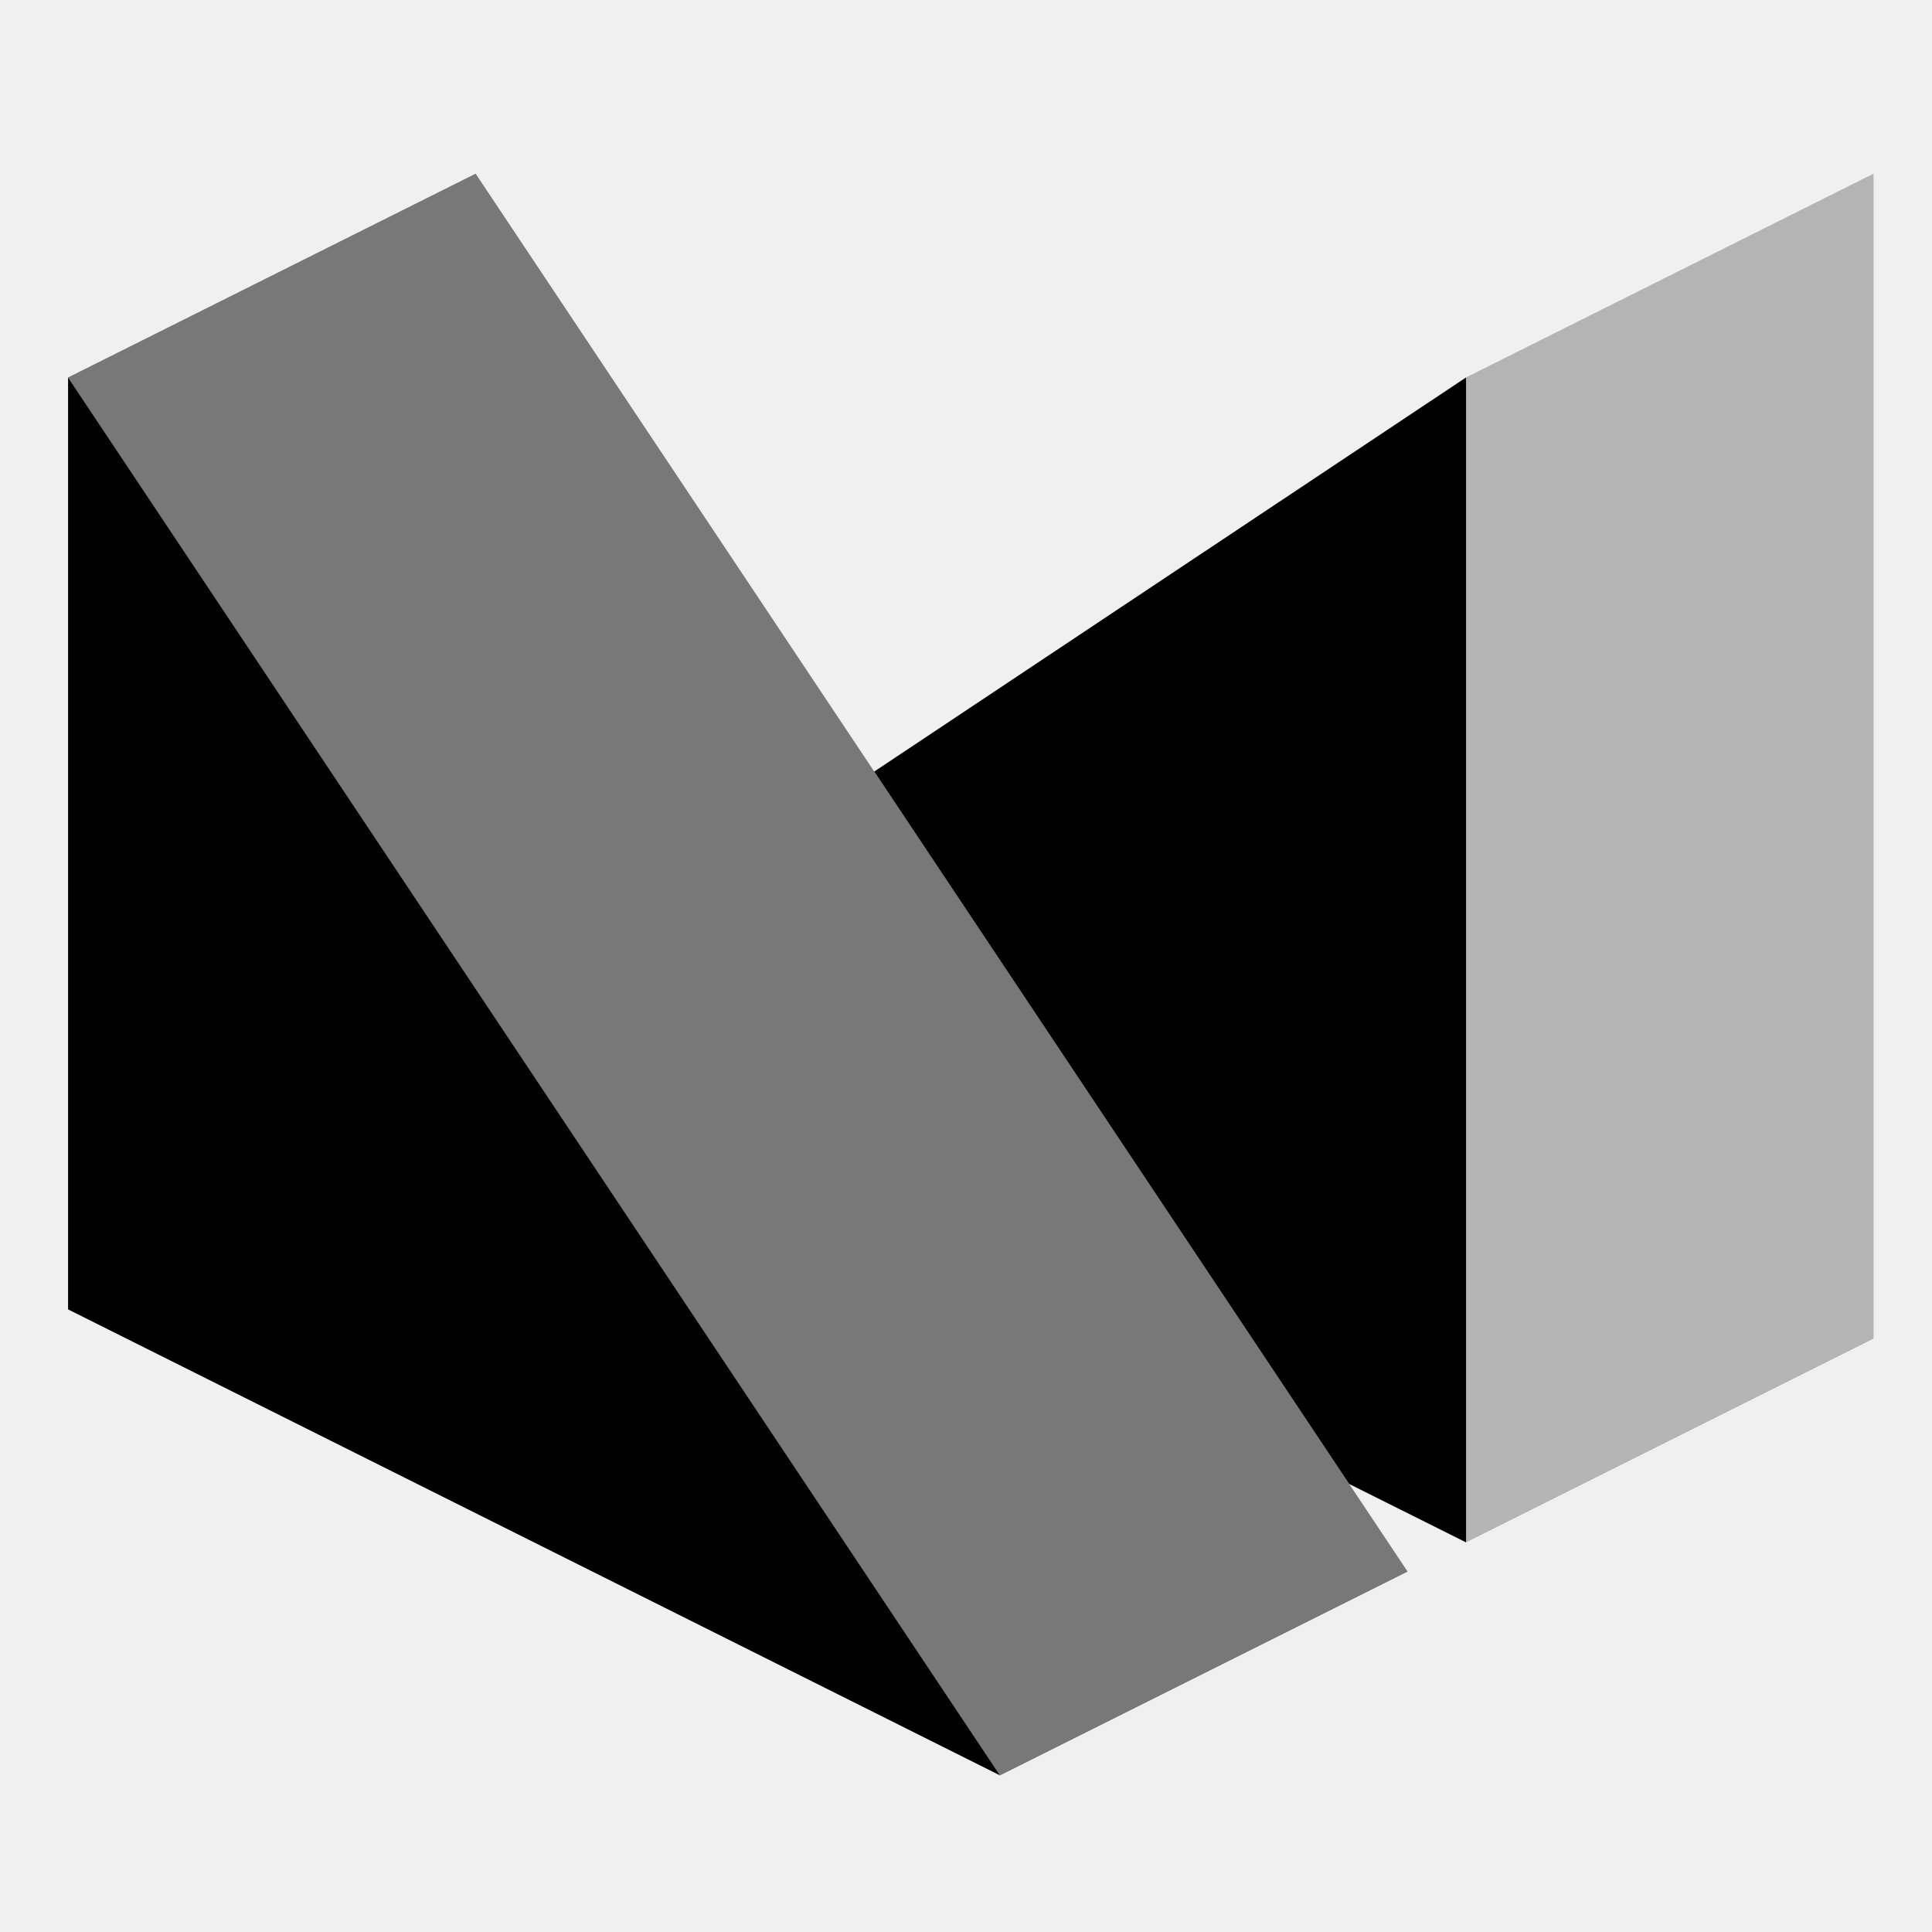
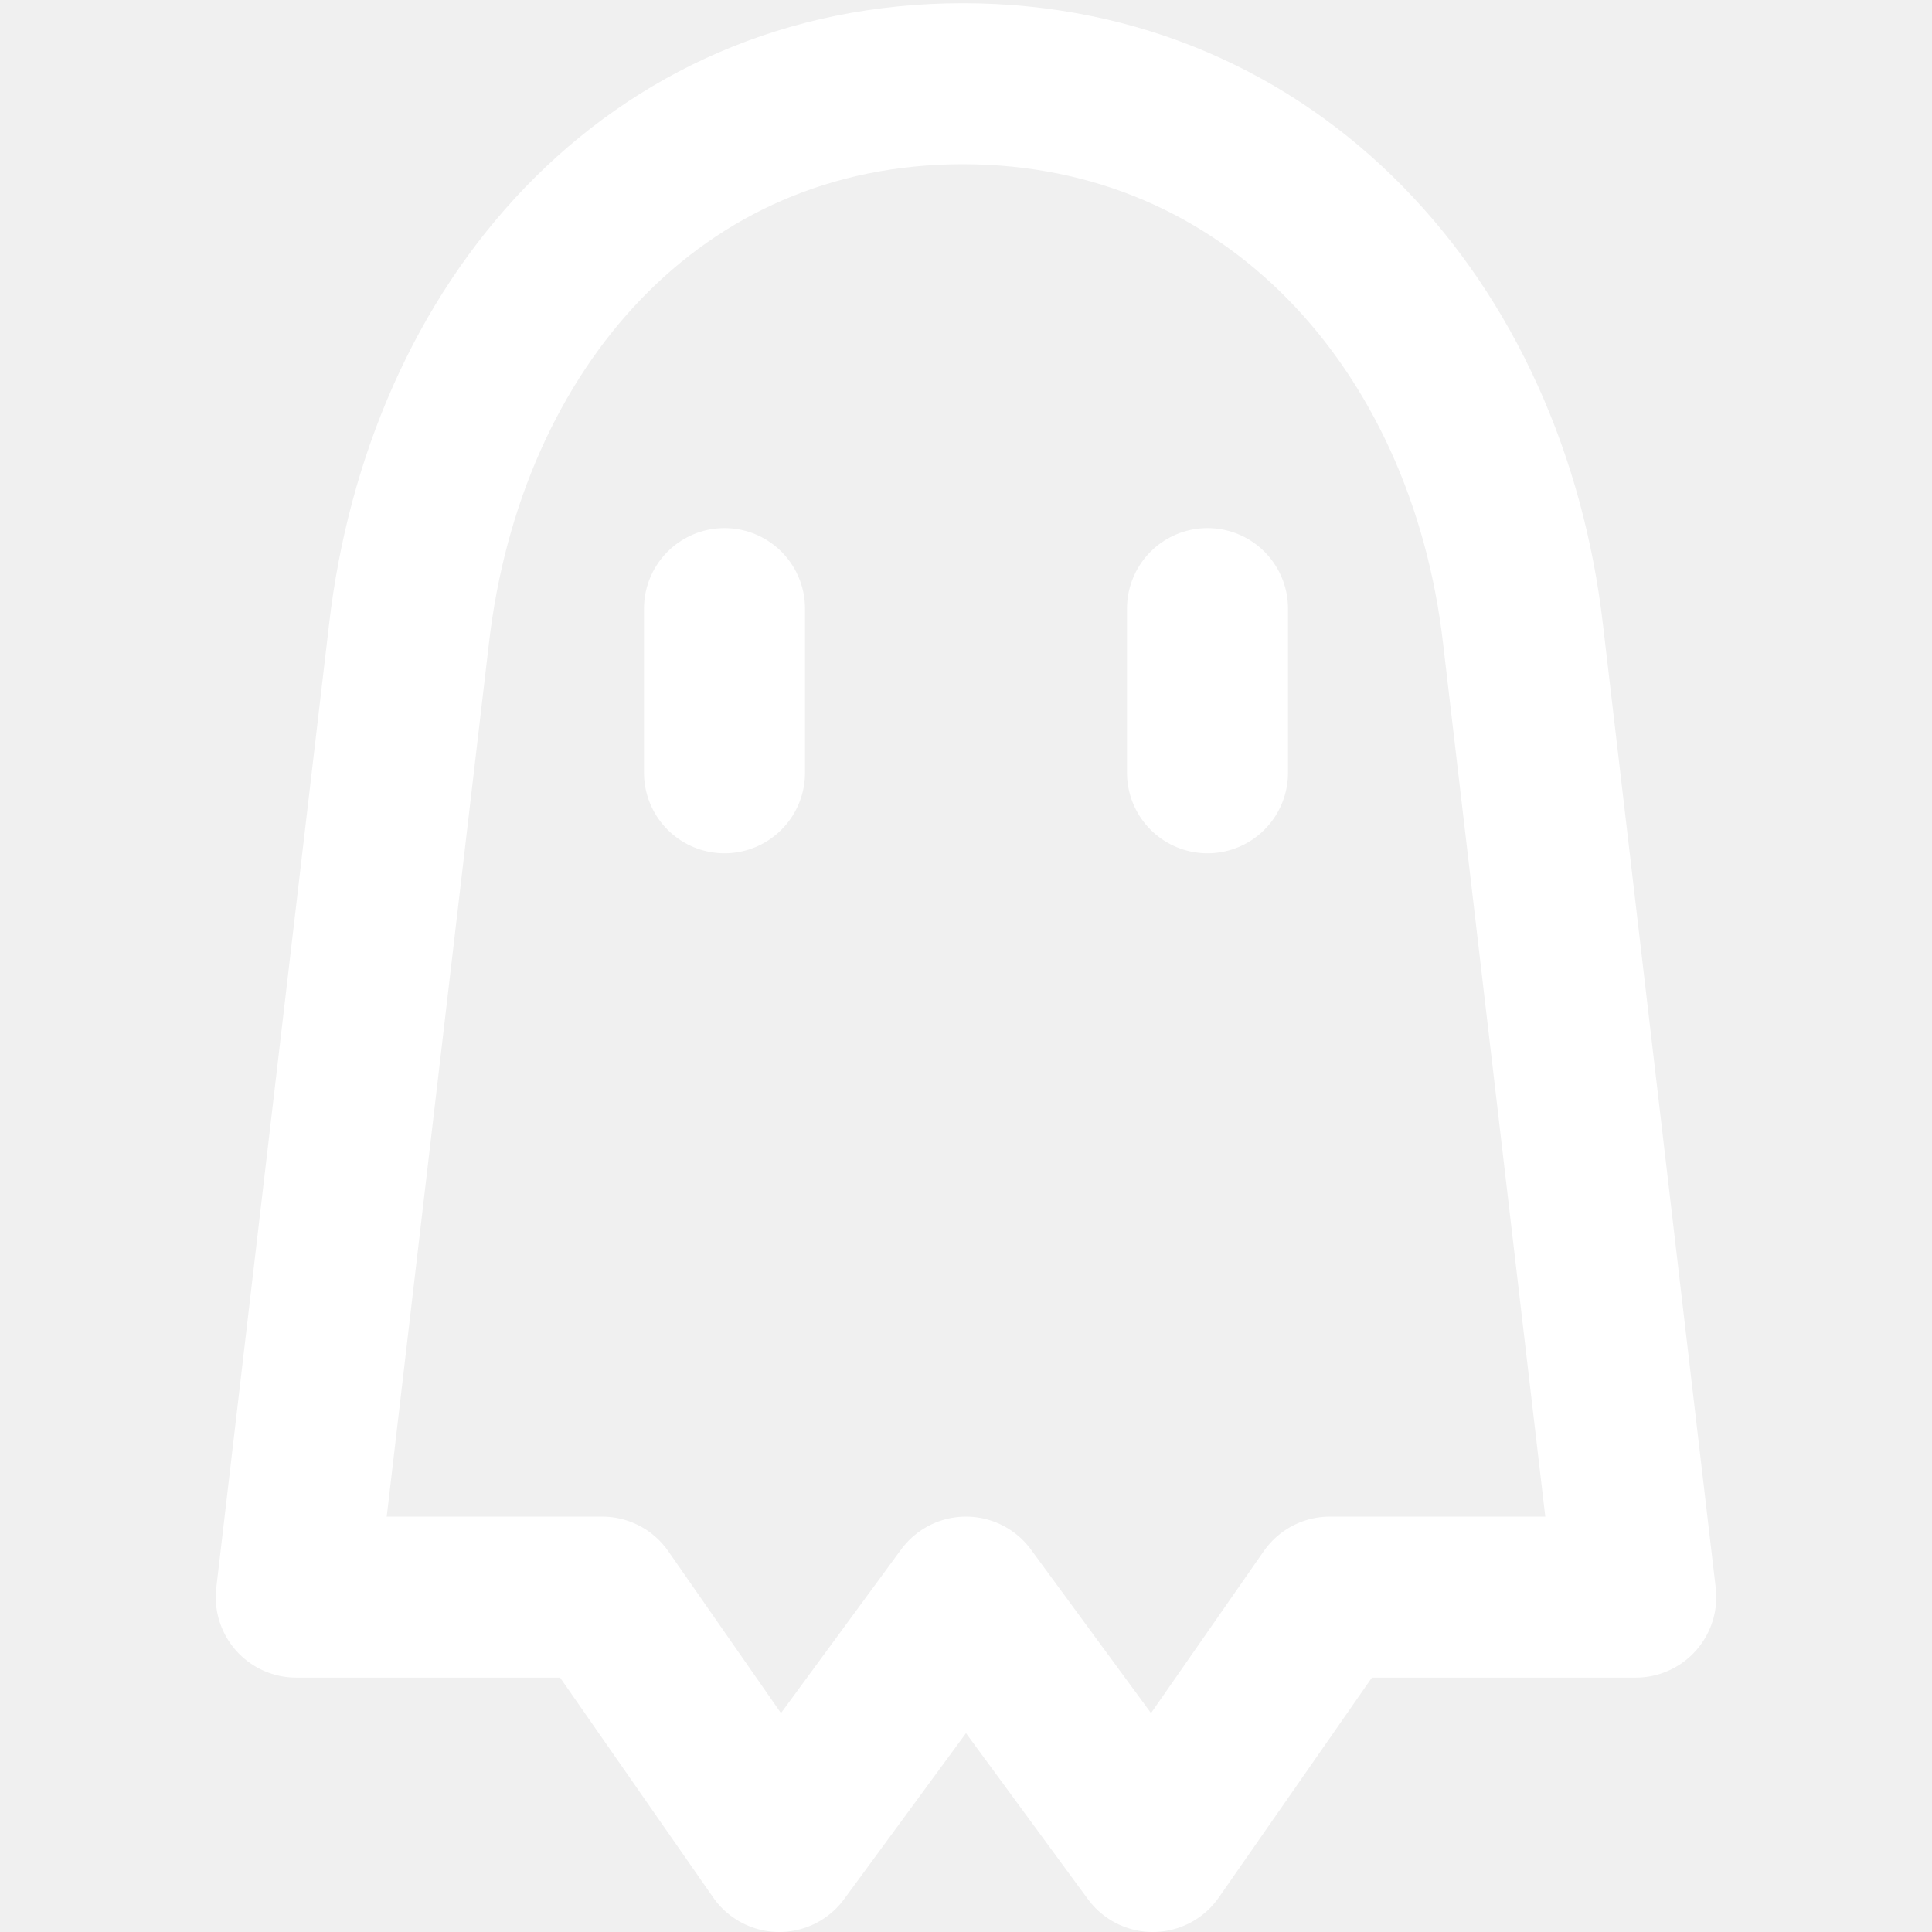
- <svg xmlns="http://www.w3.org/2000/svg" viewBox="0 0 89 89">
-   <path d="M3.136,17.387l0,42.932l42.932,21.467l-42.932,-64.399Z" />
-   <path d="M21.91,8l42.933,64.398l-18.775,9.388l-42.932,-64.399l18.774,-9.387Z" style="fill-opacity: 0.5" />
-   <path d="M67.535,17.387l-27.262,18.156l21.878,32.818l5.384,2.691l0,-53.665Z" />
-   <path d="M67.535,17.387l0,53.666l18.774,-9.388l0,-53.665l-18.774,9.387Z" style="fill-opacity: 0.25" />
+ <svg xmlns="http://www.w3.org/2000/svg" viewBox="0 0 600 600">
+   <g fill="none" stroke="#fff" stroke-linecap="round" stroke-linejoin="round" stroke-width="50">
+     <path d="M508 496h-95l-55 79-58-79-58 79-55-79H92l35-299c11-96 76-171 172-171s163 75 174 171z" />
+     <path d="M225 240v-51" />
+     <path d="M375 240v-51" />
+   </g>
</svg>
